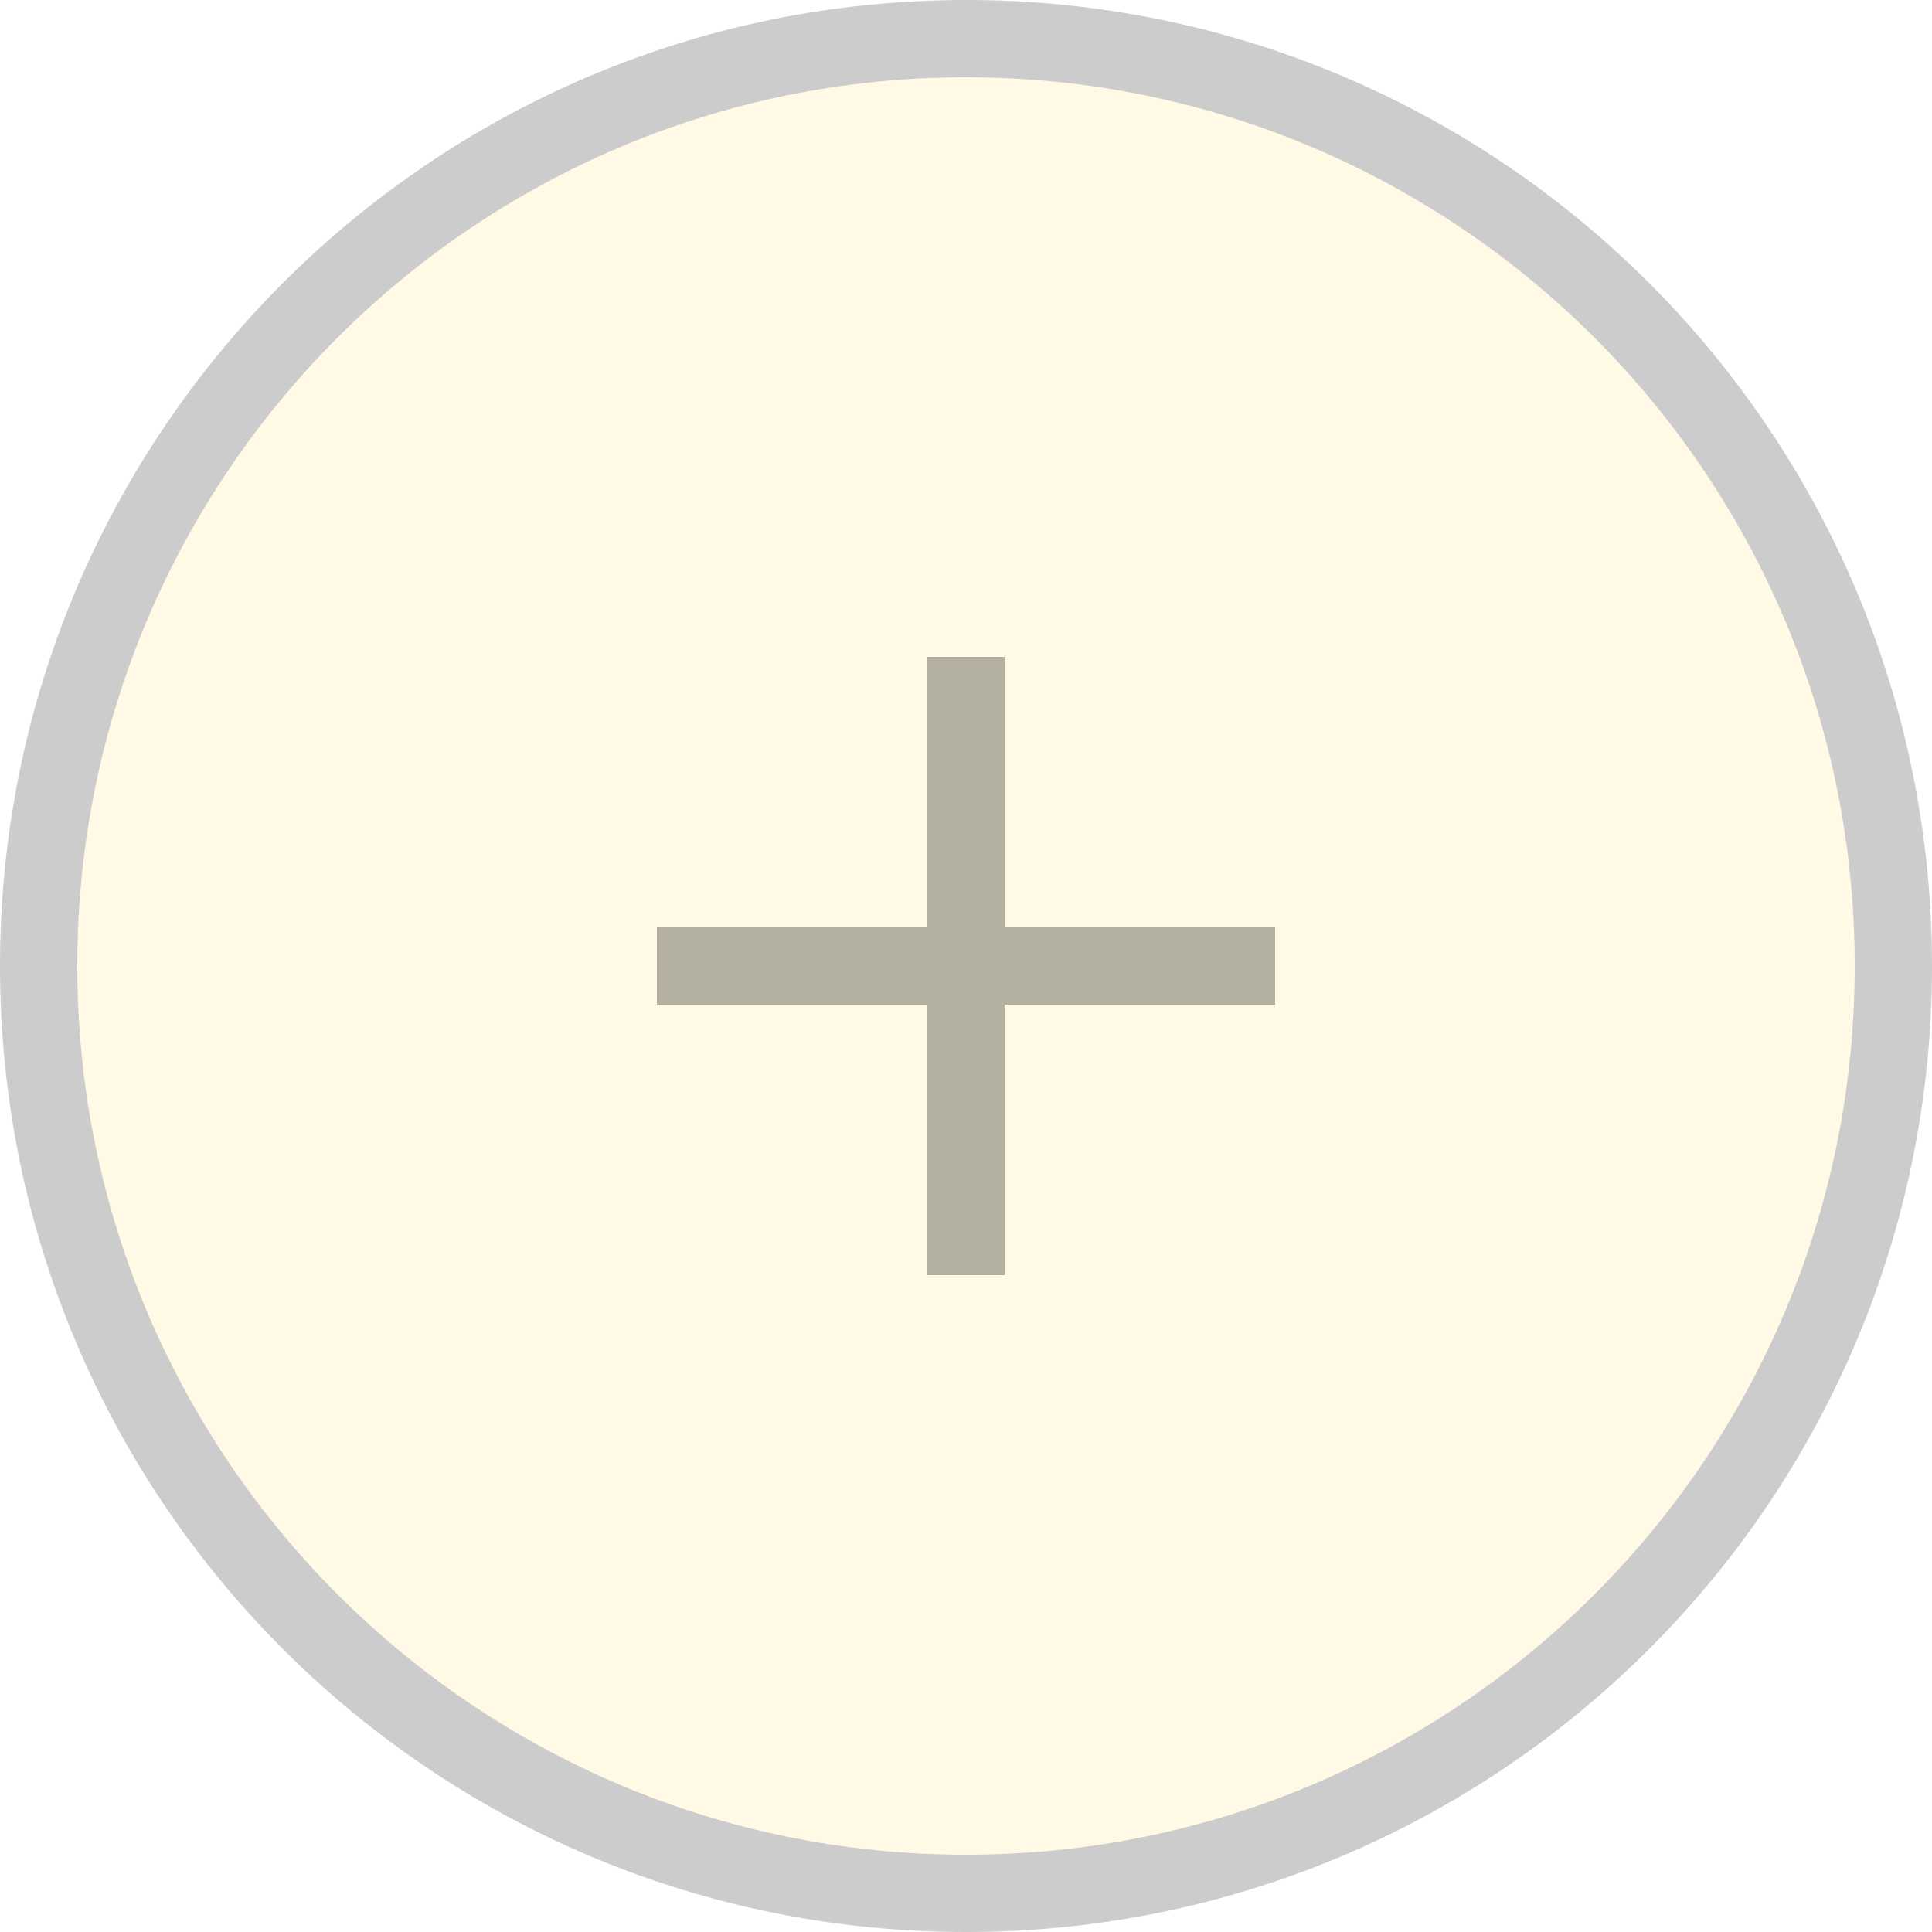
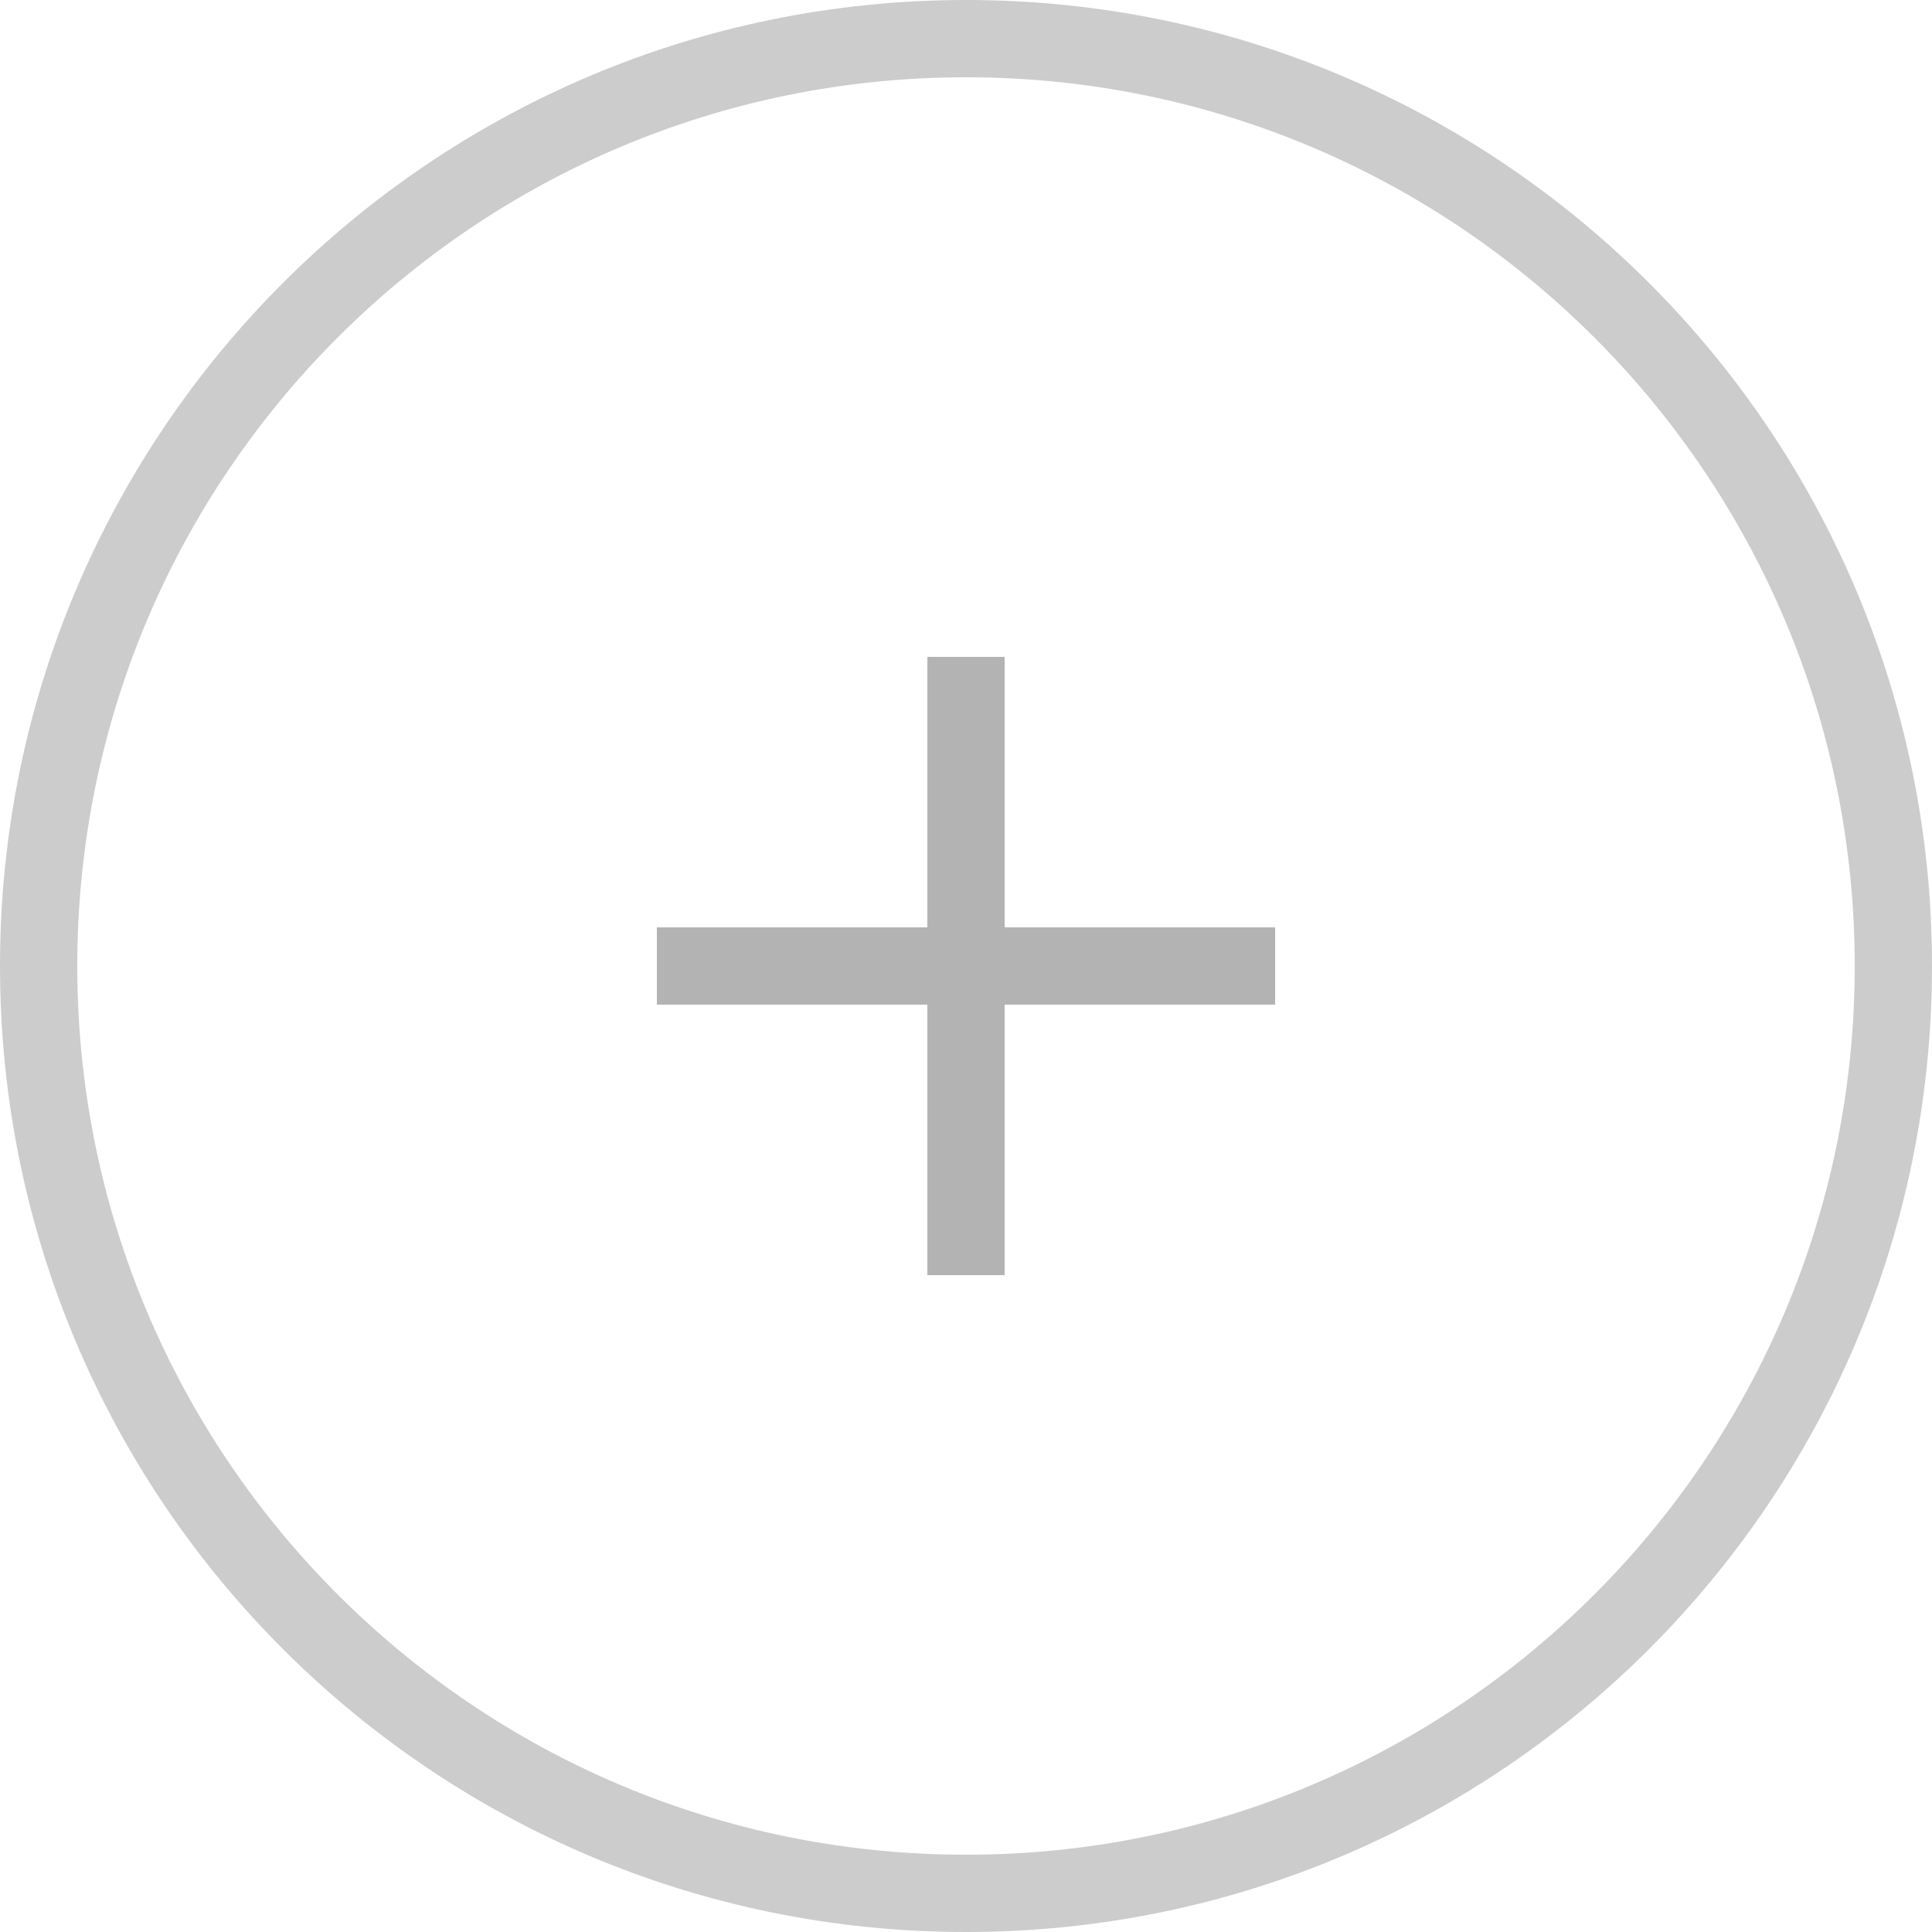
- <svg xmlns="http://www.w3.org/2000/svg" width="50" height="50" fill="none">
-   <circle opacity=".2" cx="25" cy="25" r="24" fill="#FFE17F" stroke="#000" stroke-width="2" />
-   <path d="M33 24h-7v-7h-2v7h-7v2h7v7h2v-7h7v-2Z" fill="#000" opacity=".3" />
+ <svg xmlns="http://www.w3.org/2000/svg" width="50" height="50" viewBox="0 0 50 50" fill="none">
+   <circle opacity="0.2" cx="25" cy="25" r="24" stroke="black" stroke-width="2" />
+   <g opacity="0.3">
+     <path d="M33 24H26V17H24V24H17V26H24V33H26V26H33V24Z" fill="black" />
+   </g>
</svg>
